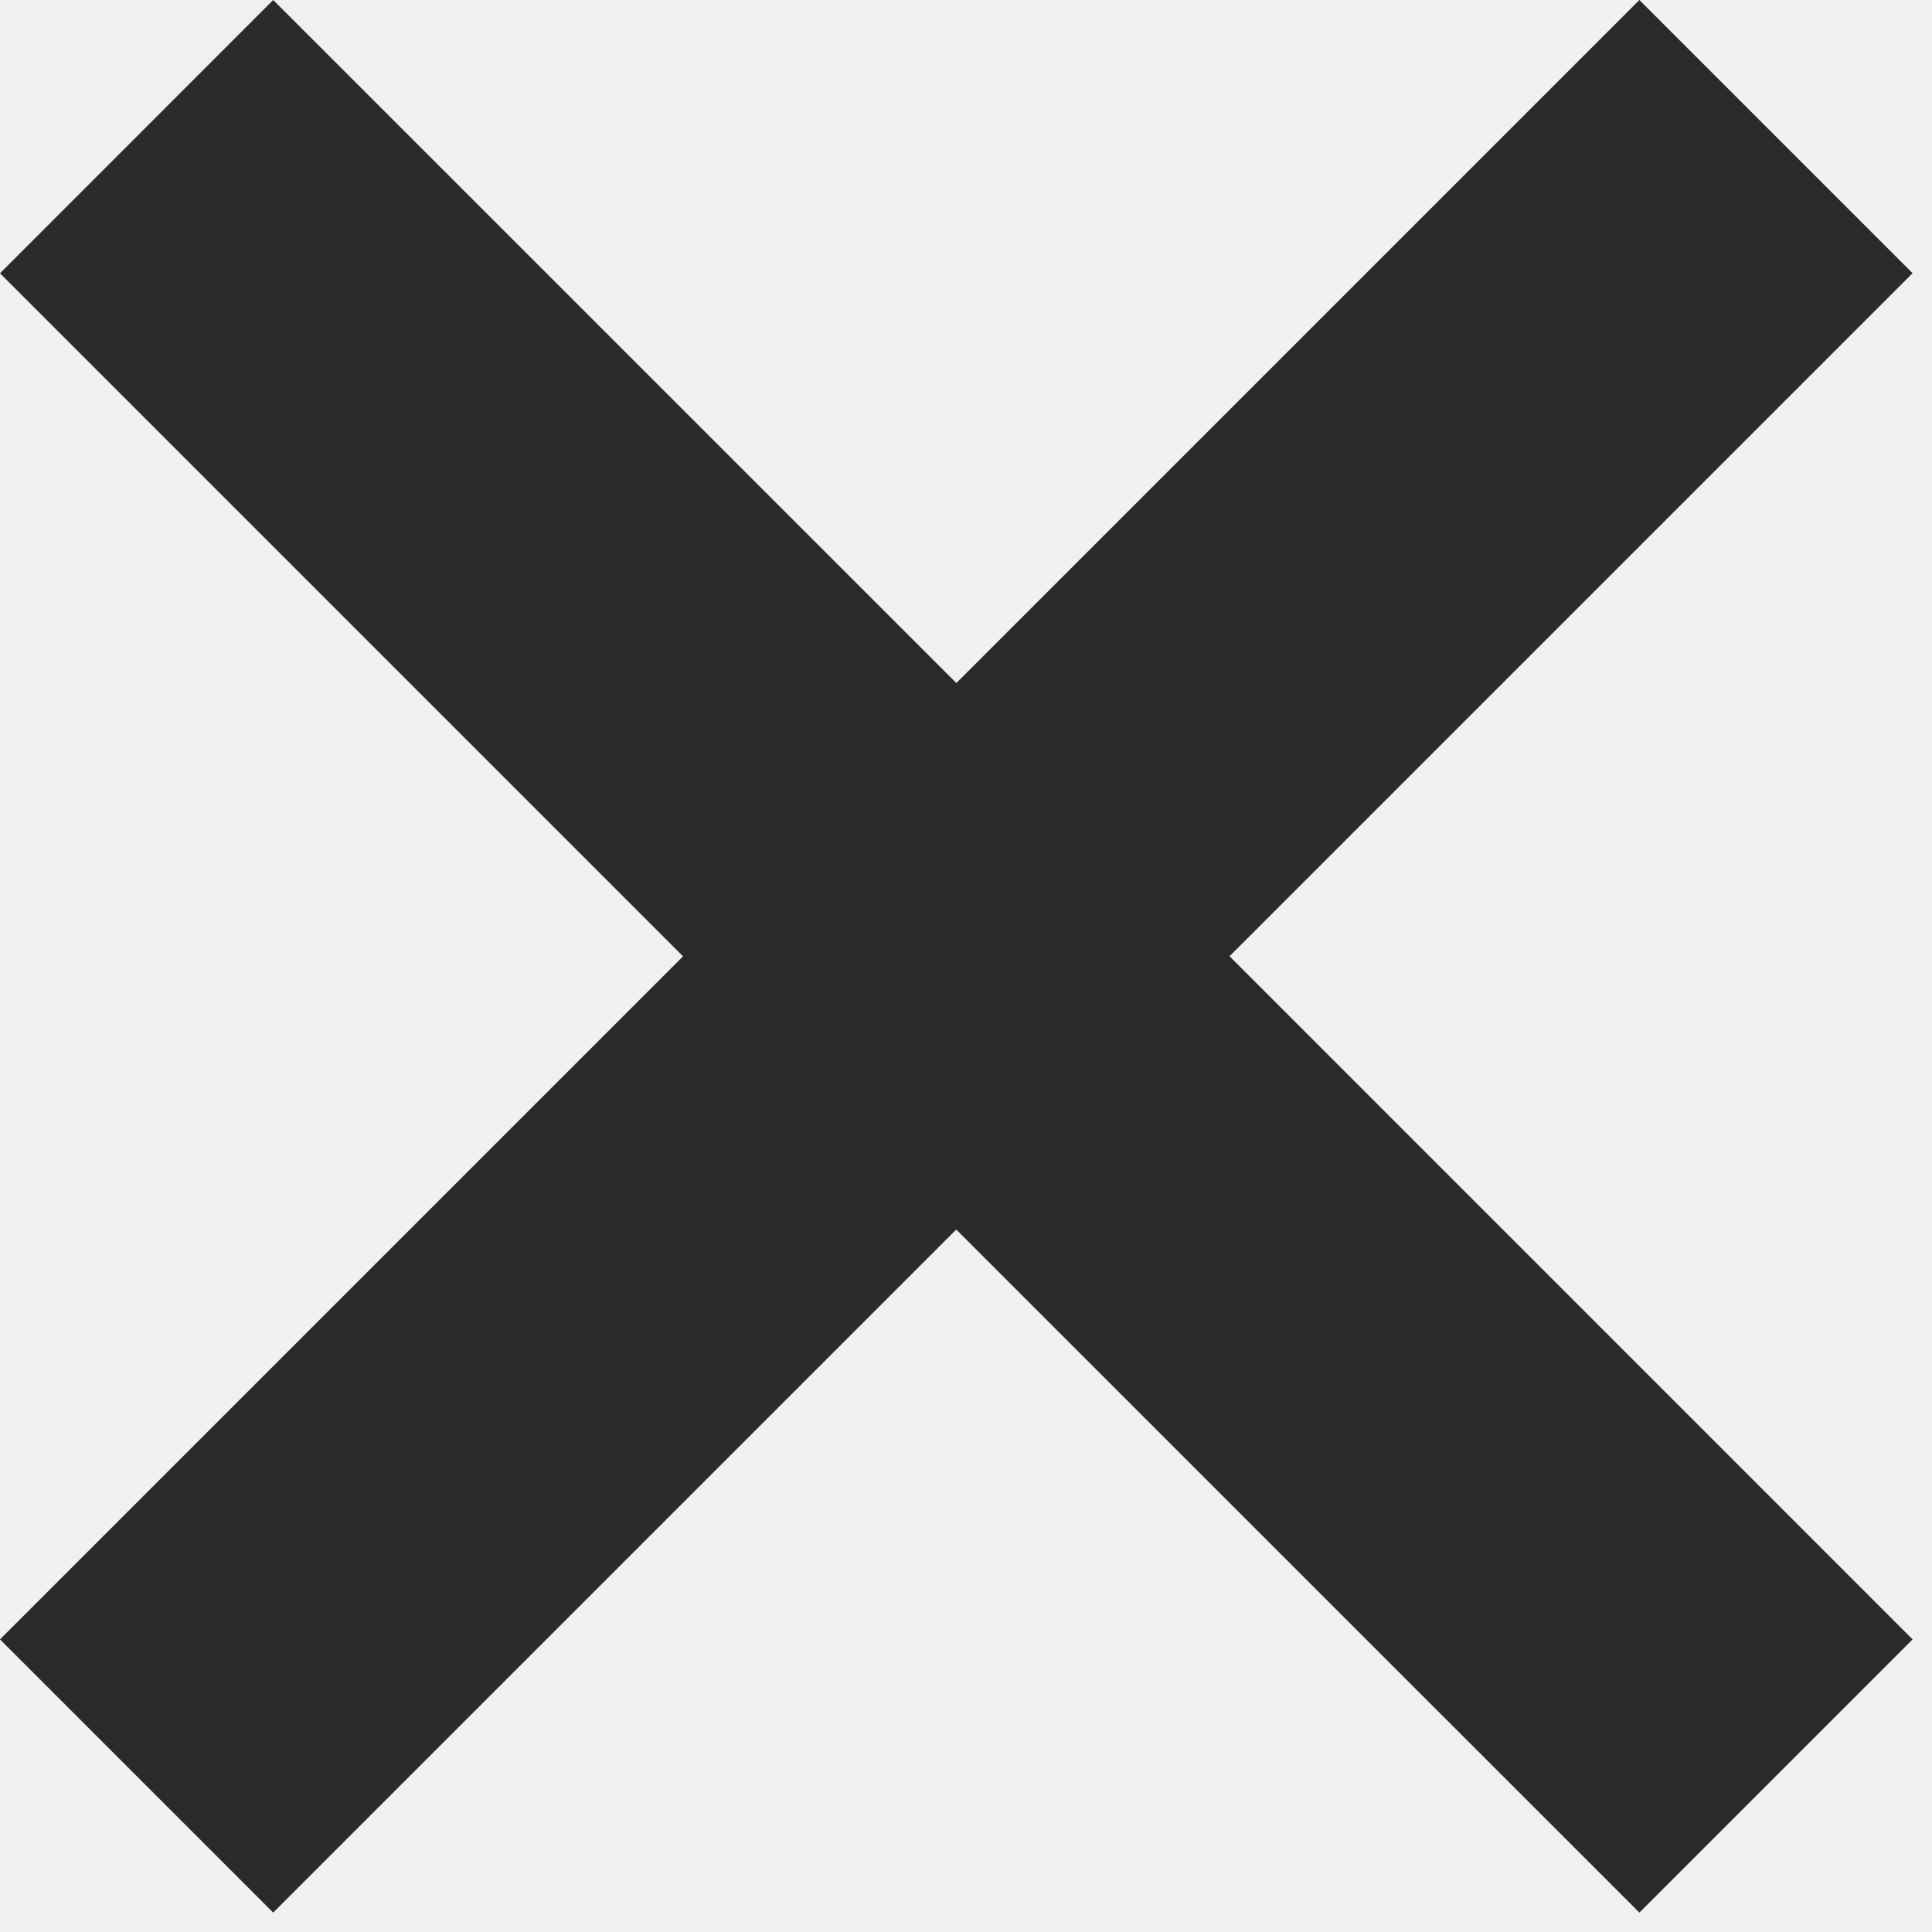
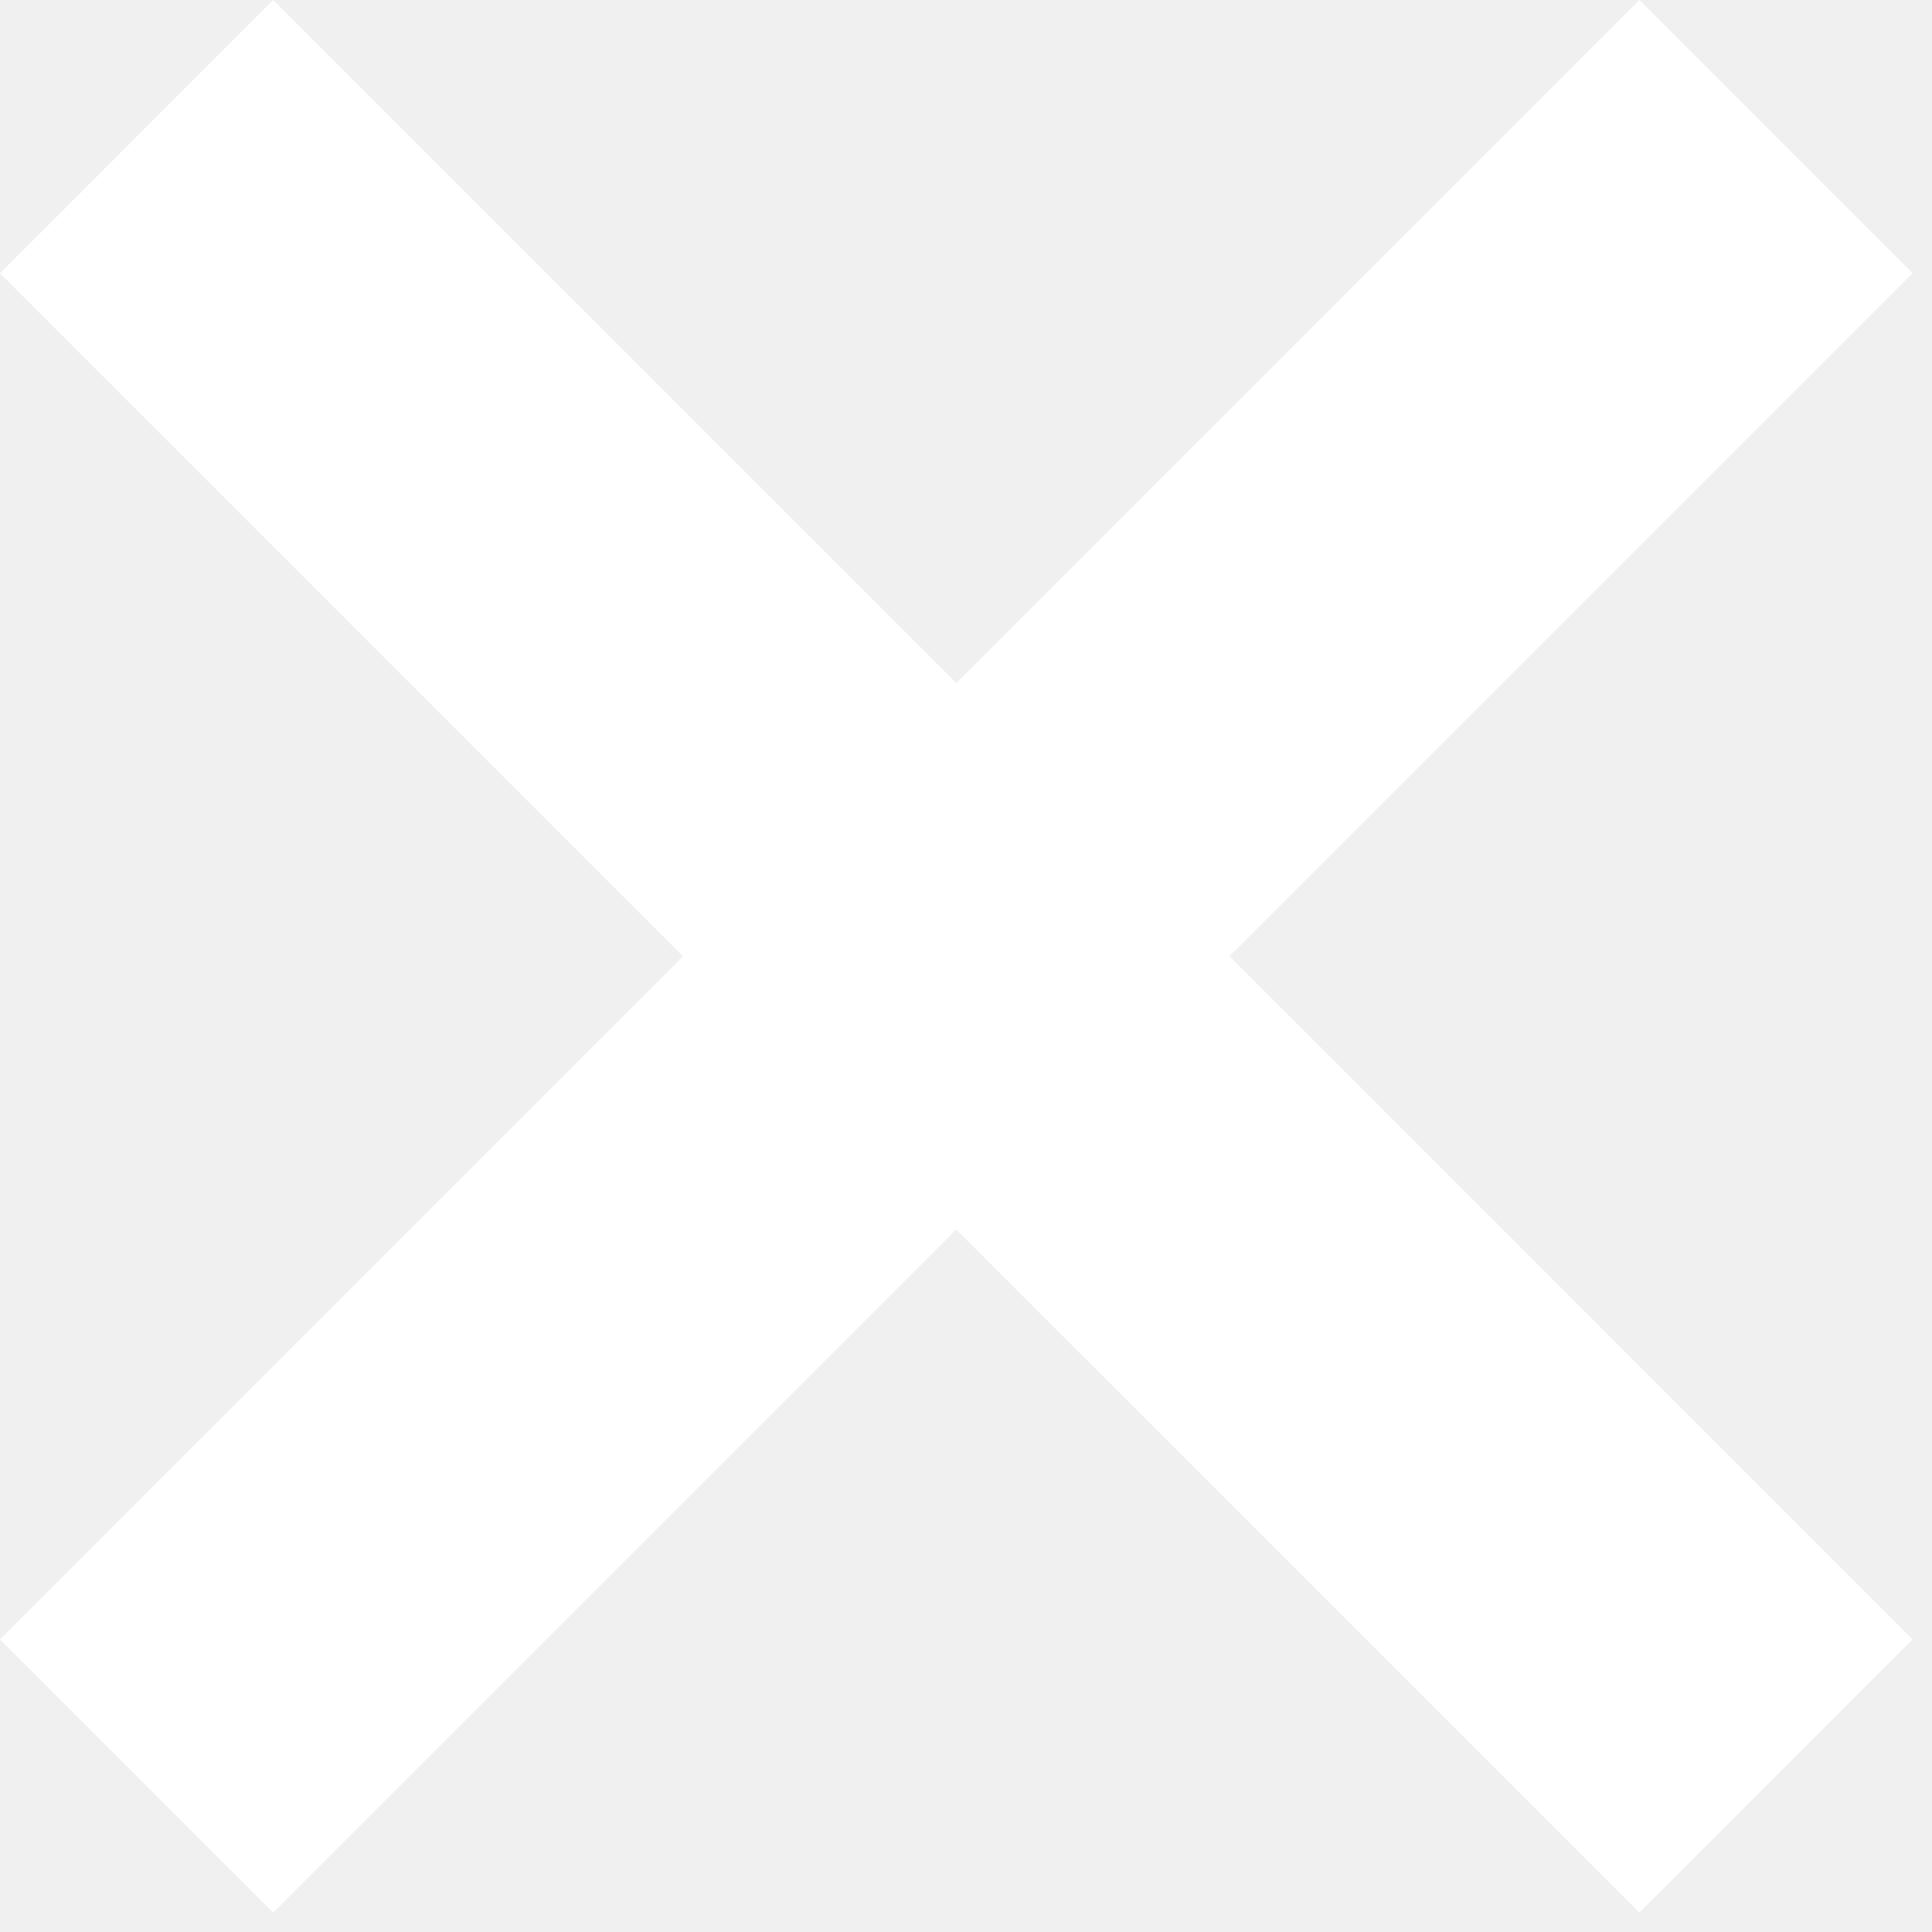
<svg xmlns="http://www.w3.org/2000/svg" width="20" height="20" viewBox="0 0 20 20" fill="none">
-   <path fill-rule="evenodd" clip-rule="evenodd" d="M9.9 7.071L2.828 0L0 2.829L7.071 9.9L0 16.971L2.828 19.799L9.899 12.728L16.971 19.799L19.799 16.971L12.728 9.899L19.799 2.828L16.971 0L9.9 7.071Z" fill="#2A2A2A" />
+   <path fill-rule="evenodd" clip-rule="evenodd" d="M9.9 7.071L2.828 0L0 2.829L7.071 9.9L0 16.971L2.828 19.799L9.899 12.728L16.971 19.799L19.799 16.971L12.728 9.899L19.799 2.828L16.971 0L9.9 7.071Z" fill="#ffffff" />
</svg>
